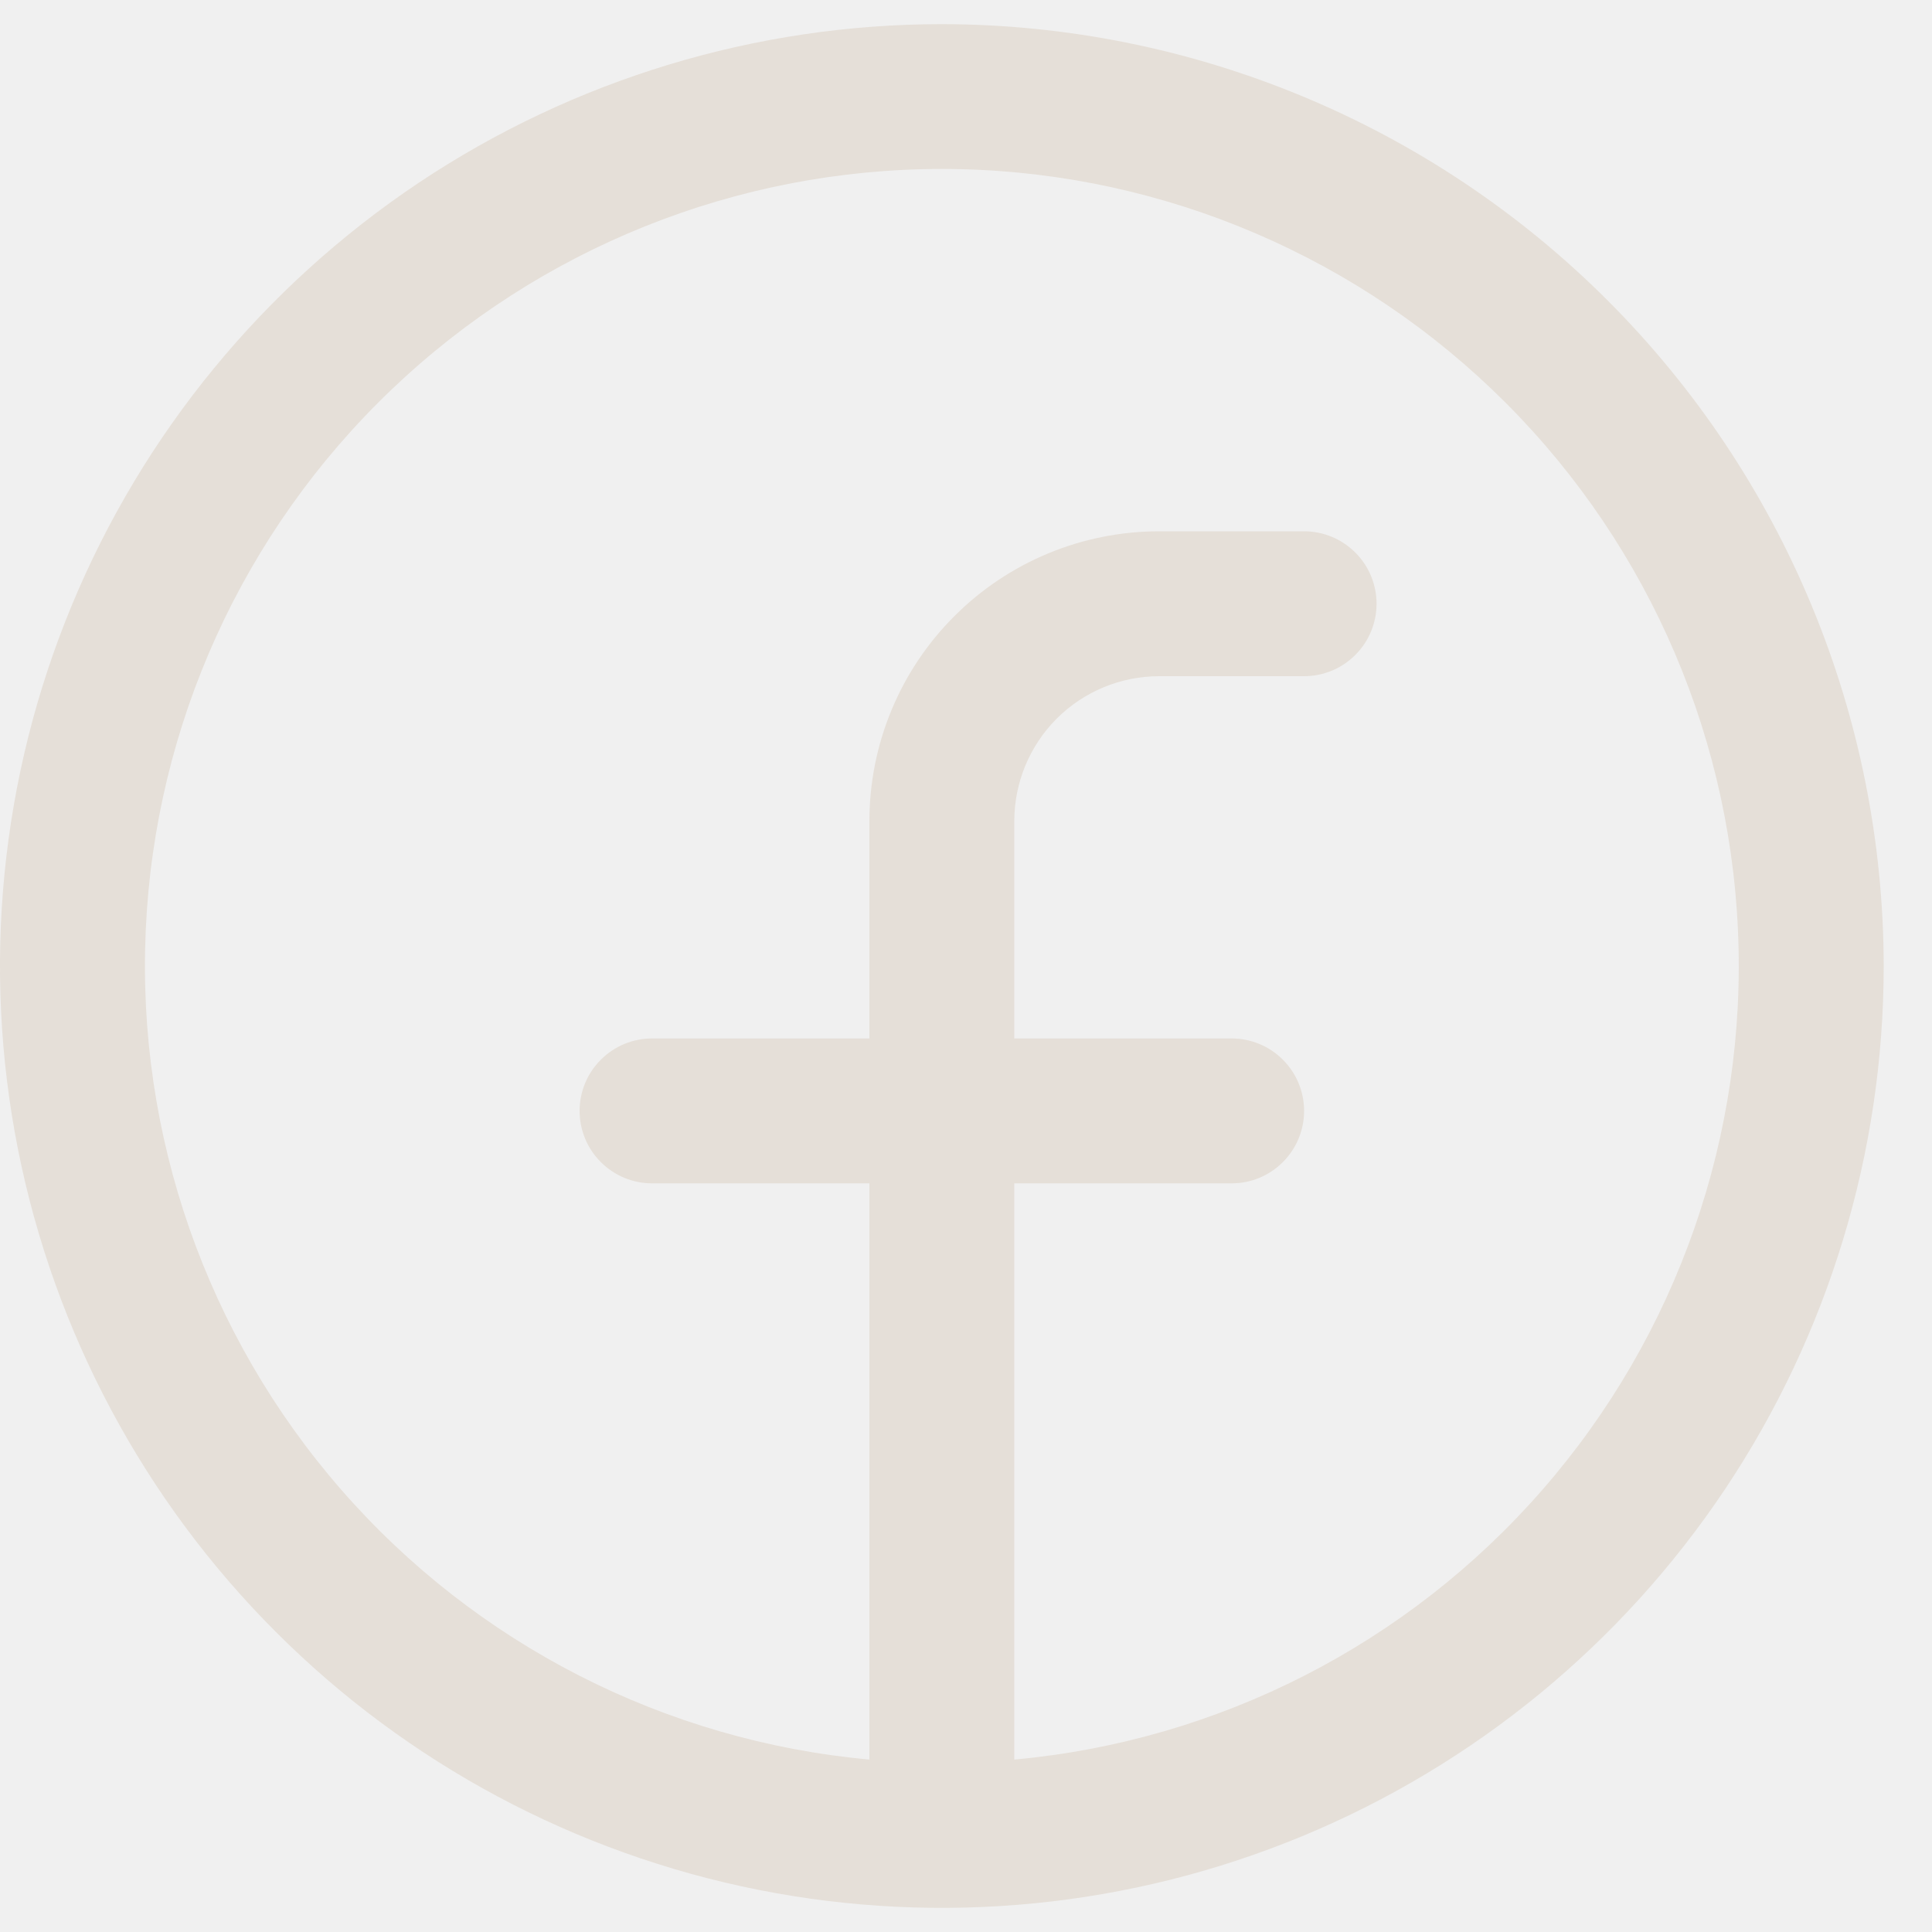
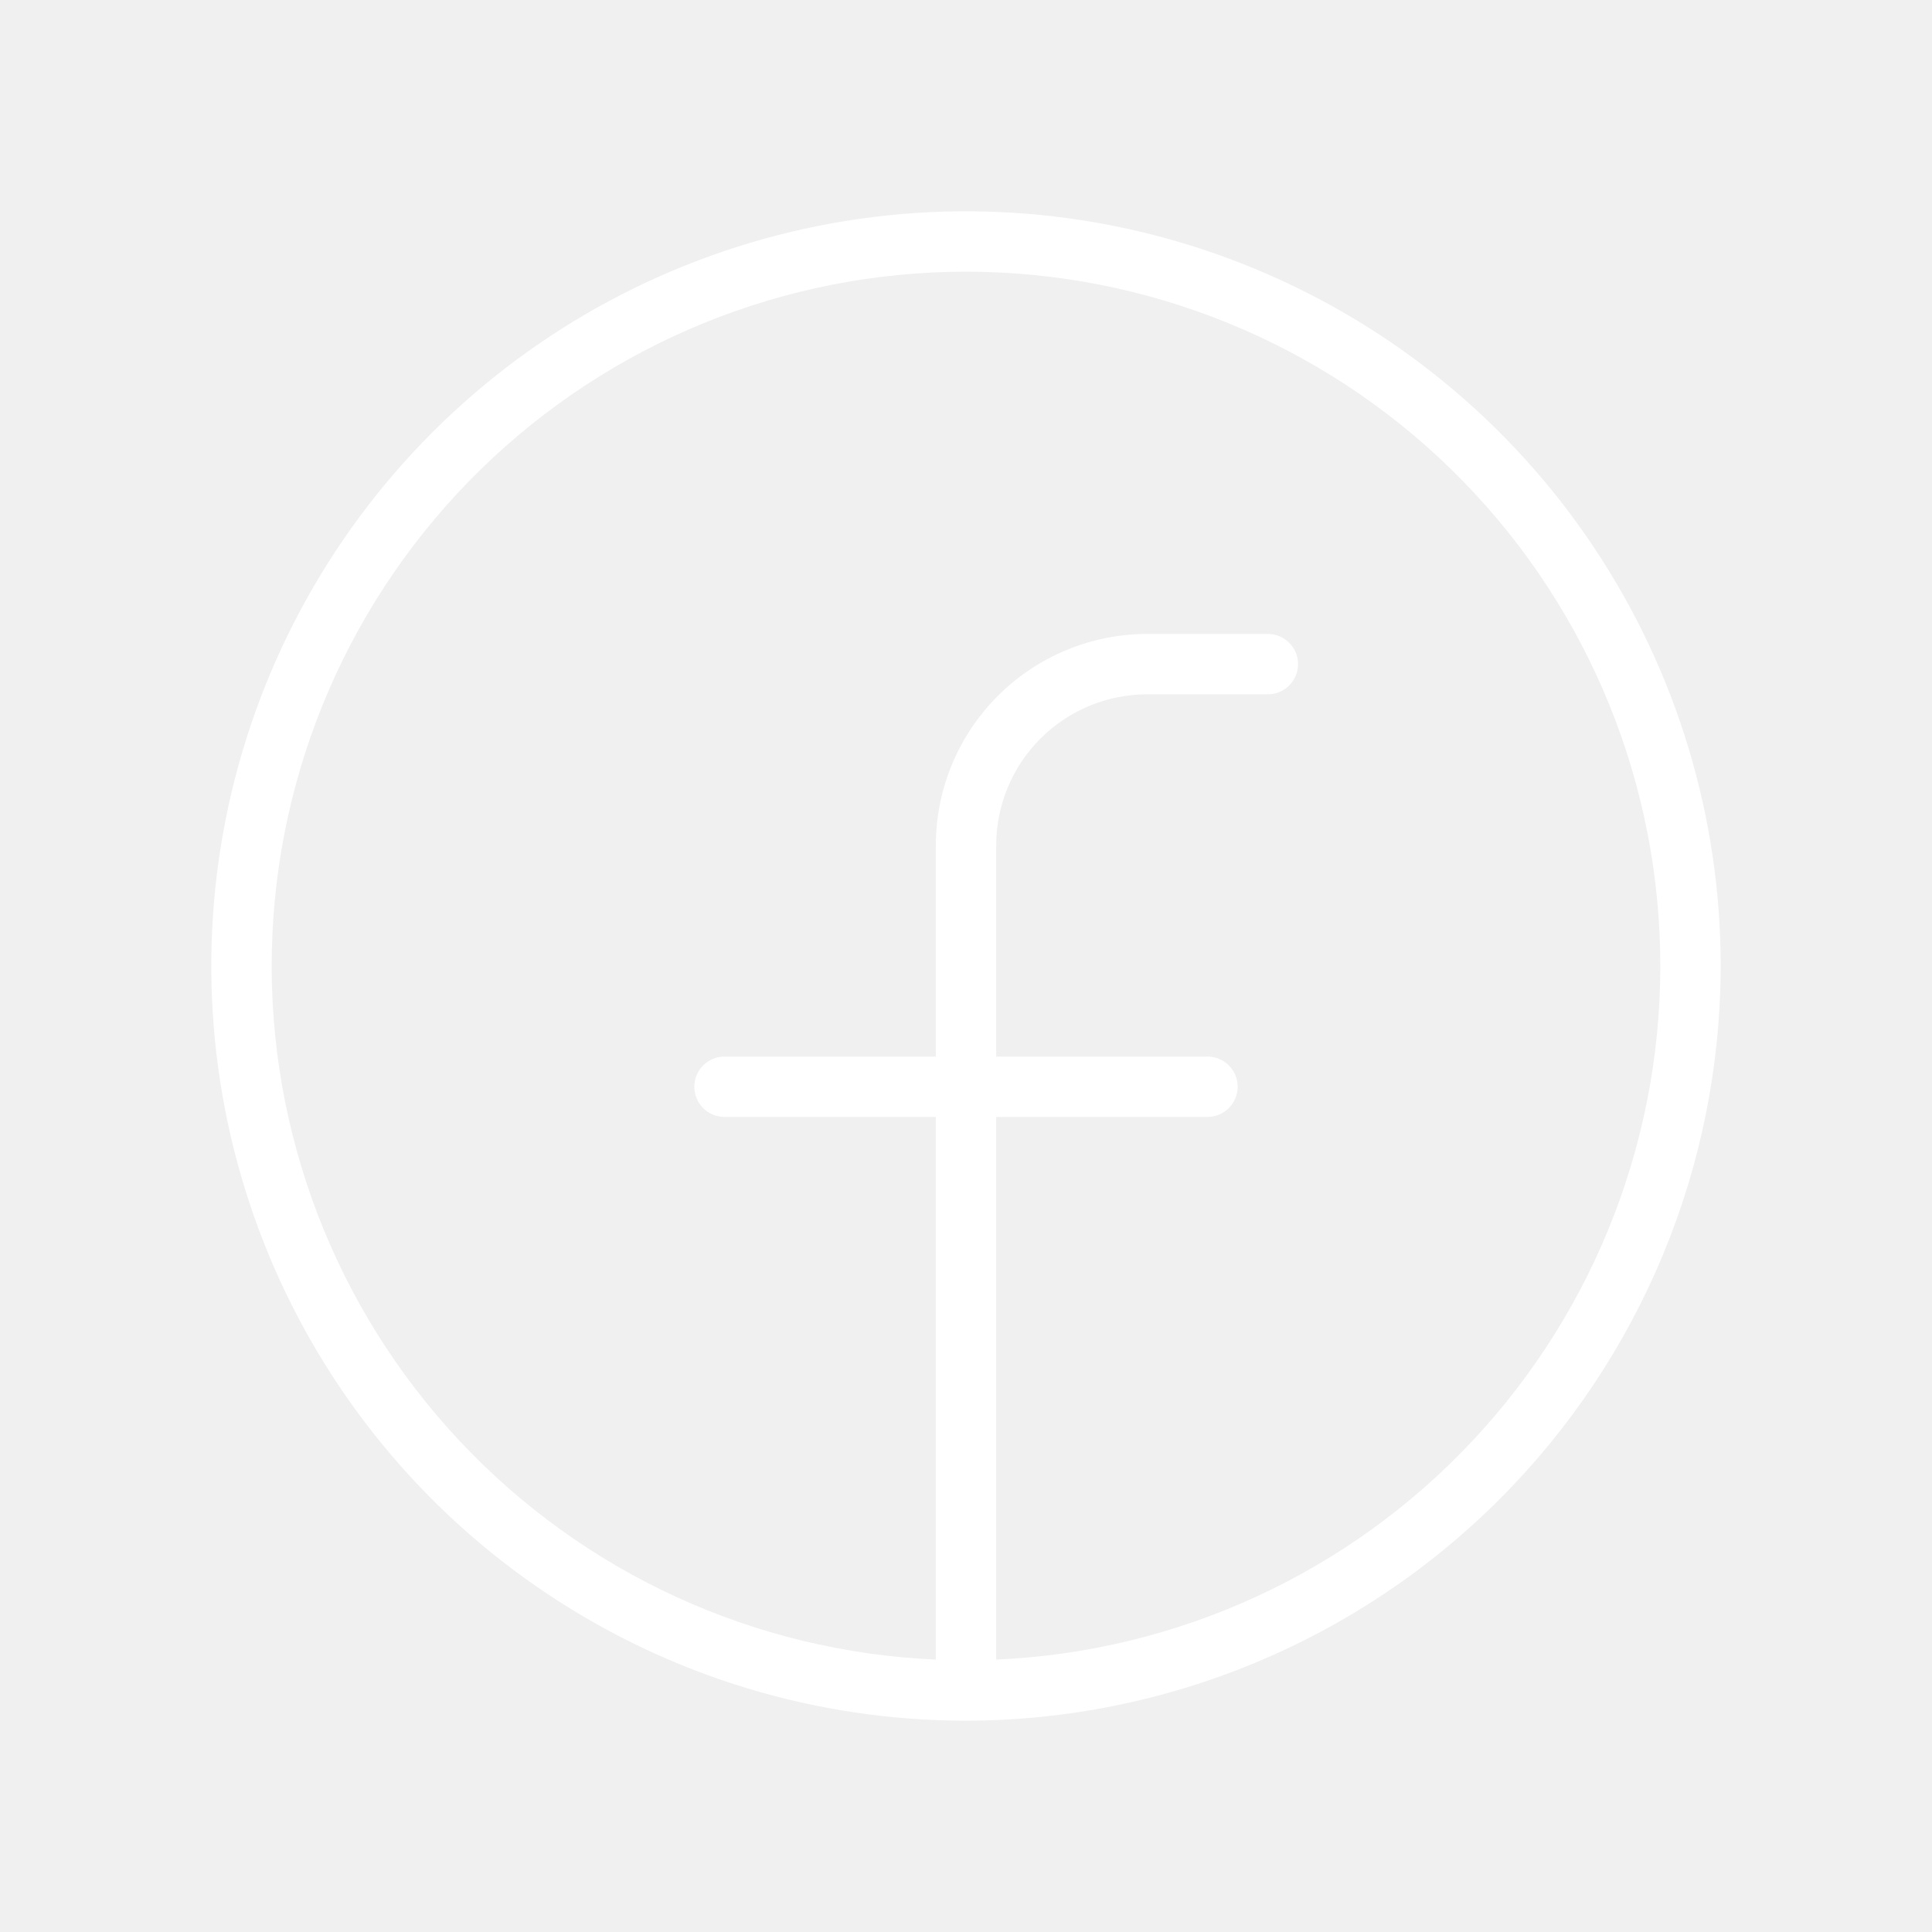
- <svg xmlns="http://www.w3.org/2000/svg" width="20" height="20" viewBox="0 0 20 20" fill="none">
-   <path d="M9.75 0.25C7.822 0.25 5.937 0.822 4.333 1.893C2.73 2.965 1.48 4.487 0.742 6.269C0.004 8.05 -0.189 10.011 0.187 11.902C0.564 13.793 1.492 15.531 2.856 16.894C4.219 18.258 5.957 19.186 7.848 19.563C9.739 19.939 11.7 19.746 13.481 19.008C15.263 18.27 16.785 17.02 17.857 15.417C18.928 13.813 19.5 11.928 19.5 10C19.497 7.415 18.469 4.937 16.641 3.109C14.813 1.281 12.335 0.253 9.75 0.25ZM10.5 18.215V12.25H12.75C12.949 12.25 13.14 12.171 13.28 12.03C13.421 11.89 13.5 11.699 13.5 11.5C13.5 11.301 13.421 11.11 13.28 10.97C13.14 10.829 12.949 10.75 12.75 10.75H10.5V8.5C10.5 8.102 10.658 7.721 10.939 7.439C11.221 7.158 11.602 7 12 7H13.5C13.699 7 13.89 6.921 14.03 6.78C14.171 6.64 14.25 6.449 14.25 6.25C14.25 6.051 14.171 5.86 14.03 5.72C13.89 5.579 13.699 5.5 13.5 5.5H12C11.204 5.5 10.441 5.816 9.879 6.379C9.316 6.941 9 7.704 9 8.5V10.75H6.75C6.551 10.75 6.36 10.829 6.22 10.97C6.079 11.11 6 11.301 6 11.5C6 11.699 6.079 11.89 6.22 12.03C6.36 12.171 6.551 12.25 6.75 12.25H9V18.215C6.886 18.022 4.927 17.022 3.532 15.421C2.137 13.821 1.412 11.745 1.509 9.624C1.605 7.503 2.516 5.501 4.051 4.035C5.586 2.568 7.627 1.749 9.75 1.749C11.873 1.749 13.914 2.568 15.449 4.035C16.984 5.501 17.895 7.503 17.991 9.624C18.088 11.745 17.363 13.821 15.968 15.421C14.573 17.022 12.614 18.022 10.5 18.215Z" fill="#E5DFD8" />
+ <svg xmlns="http://www.w3.org/2000/svg" width="24" height="24" viewBox="0 0 24 24" fill="none">
+   <path d="M21.375 12C21.375 10.146 20.825 8.333 19.795 6.792C18.765 5.25 17.301 4.048 15.588 3.339C13.875 2.629 11.99 2.443 10.171 2.805C8.353 3.167 6.682 4.059 5.371 5.371C4.06 6.682 3.167 8.352 2.805 10.17C2.443 11.989 2.629 13.874 3.338 15.587C4.048 17.3 5.249 18.764 6.791 19.794C8.332 20.825 10.145 21.375 11.999 21.375L12 21.375L12.001 21.375C14.486 21.372 16.869 20.383 18.626 18.626C20.384 16.868 21.372 14.485 21.375 12ZM12.375 20.616V13.875H15C15.1 13.875 15.195 13.836 15.265 13.765C15.335 13.695 15.375 13.6 15.375 13.5C15.375 13.401 15.335 13.305 15.265 13.235C15.195 13.165 15.1 13.125 15 13.125H12.375V10.5C12.376 10.003 12.573 9.526 12.925 9.175C13.276 8.823 13.753 8.626 14.25 8.625H15.75C15.85 8.625 15.945 8.586 16.015 8.515C16.085 8.445 16.125 8.35 16.125 8.25C16.125 8.151 16.085 8.055 16.015 7.985C15.945 7.915 15.85 7.875 15.75 7.875H14.25C13.554 7.876 12.887 8.153 12.395 8.645C11.903 9.137 11.626 9.804 11.625 10.5V13.125H9C8.901 13.125 8.805 13.165 8.735 13.235C8.665 13.305 8.625 13.401 8.625 13.5C8.625 13.6 8.665 13.695 8.735 13.765C8.805 13.836 8.901 13.875 9 13.875H11.625V20.616C9.372 20.518 7.247 19.542 5.706 17.896C4.164 16.25 3.328 14.066 3.377 11.812C3.426 9.557 4.356 7.412 5.968 5.835C7.58 4.258 9.745 3.375 12 3.375C14.255 3.375 16.42 4.258 18.032 5.835C19.644 7.412 20.574 9.557 20.623 11.812C20.672 14.066 19.836 16.25 18.294 17.896C16.753 19.542 14.628 20.518 12.375 20.616Z" fill="white" />
</svg>
